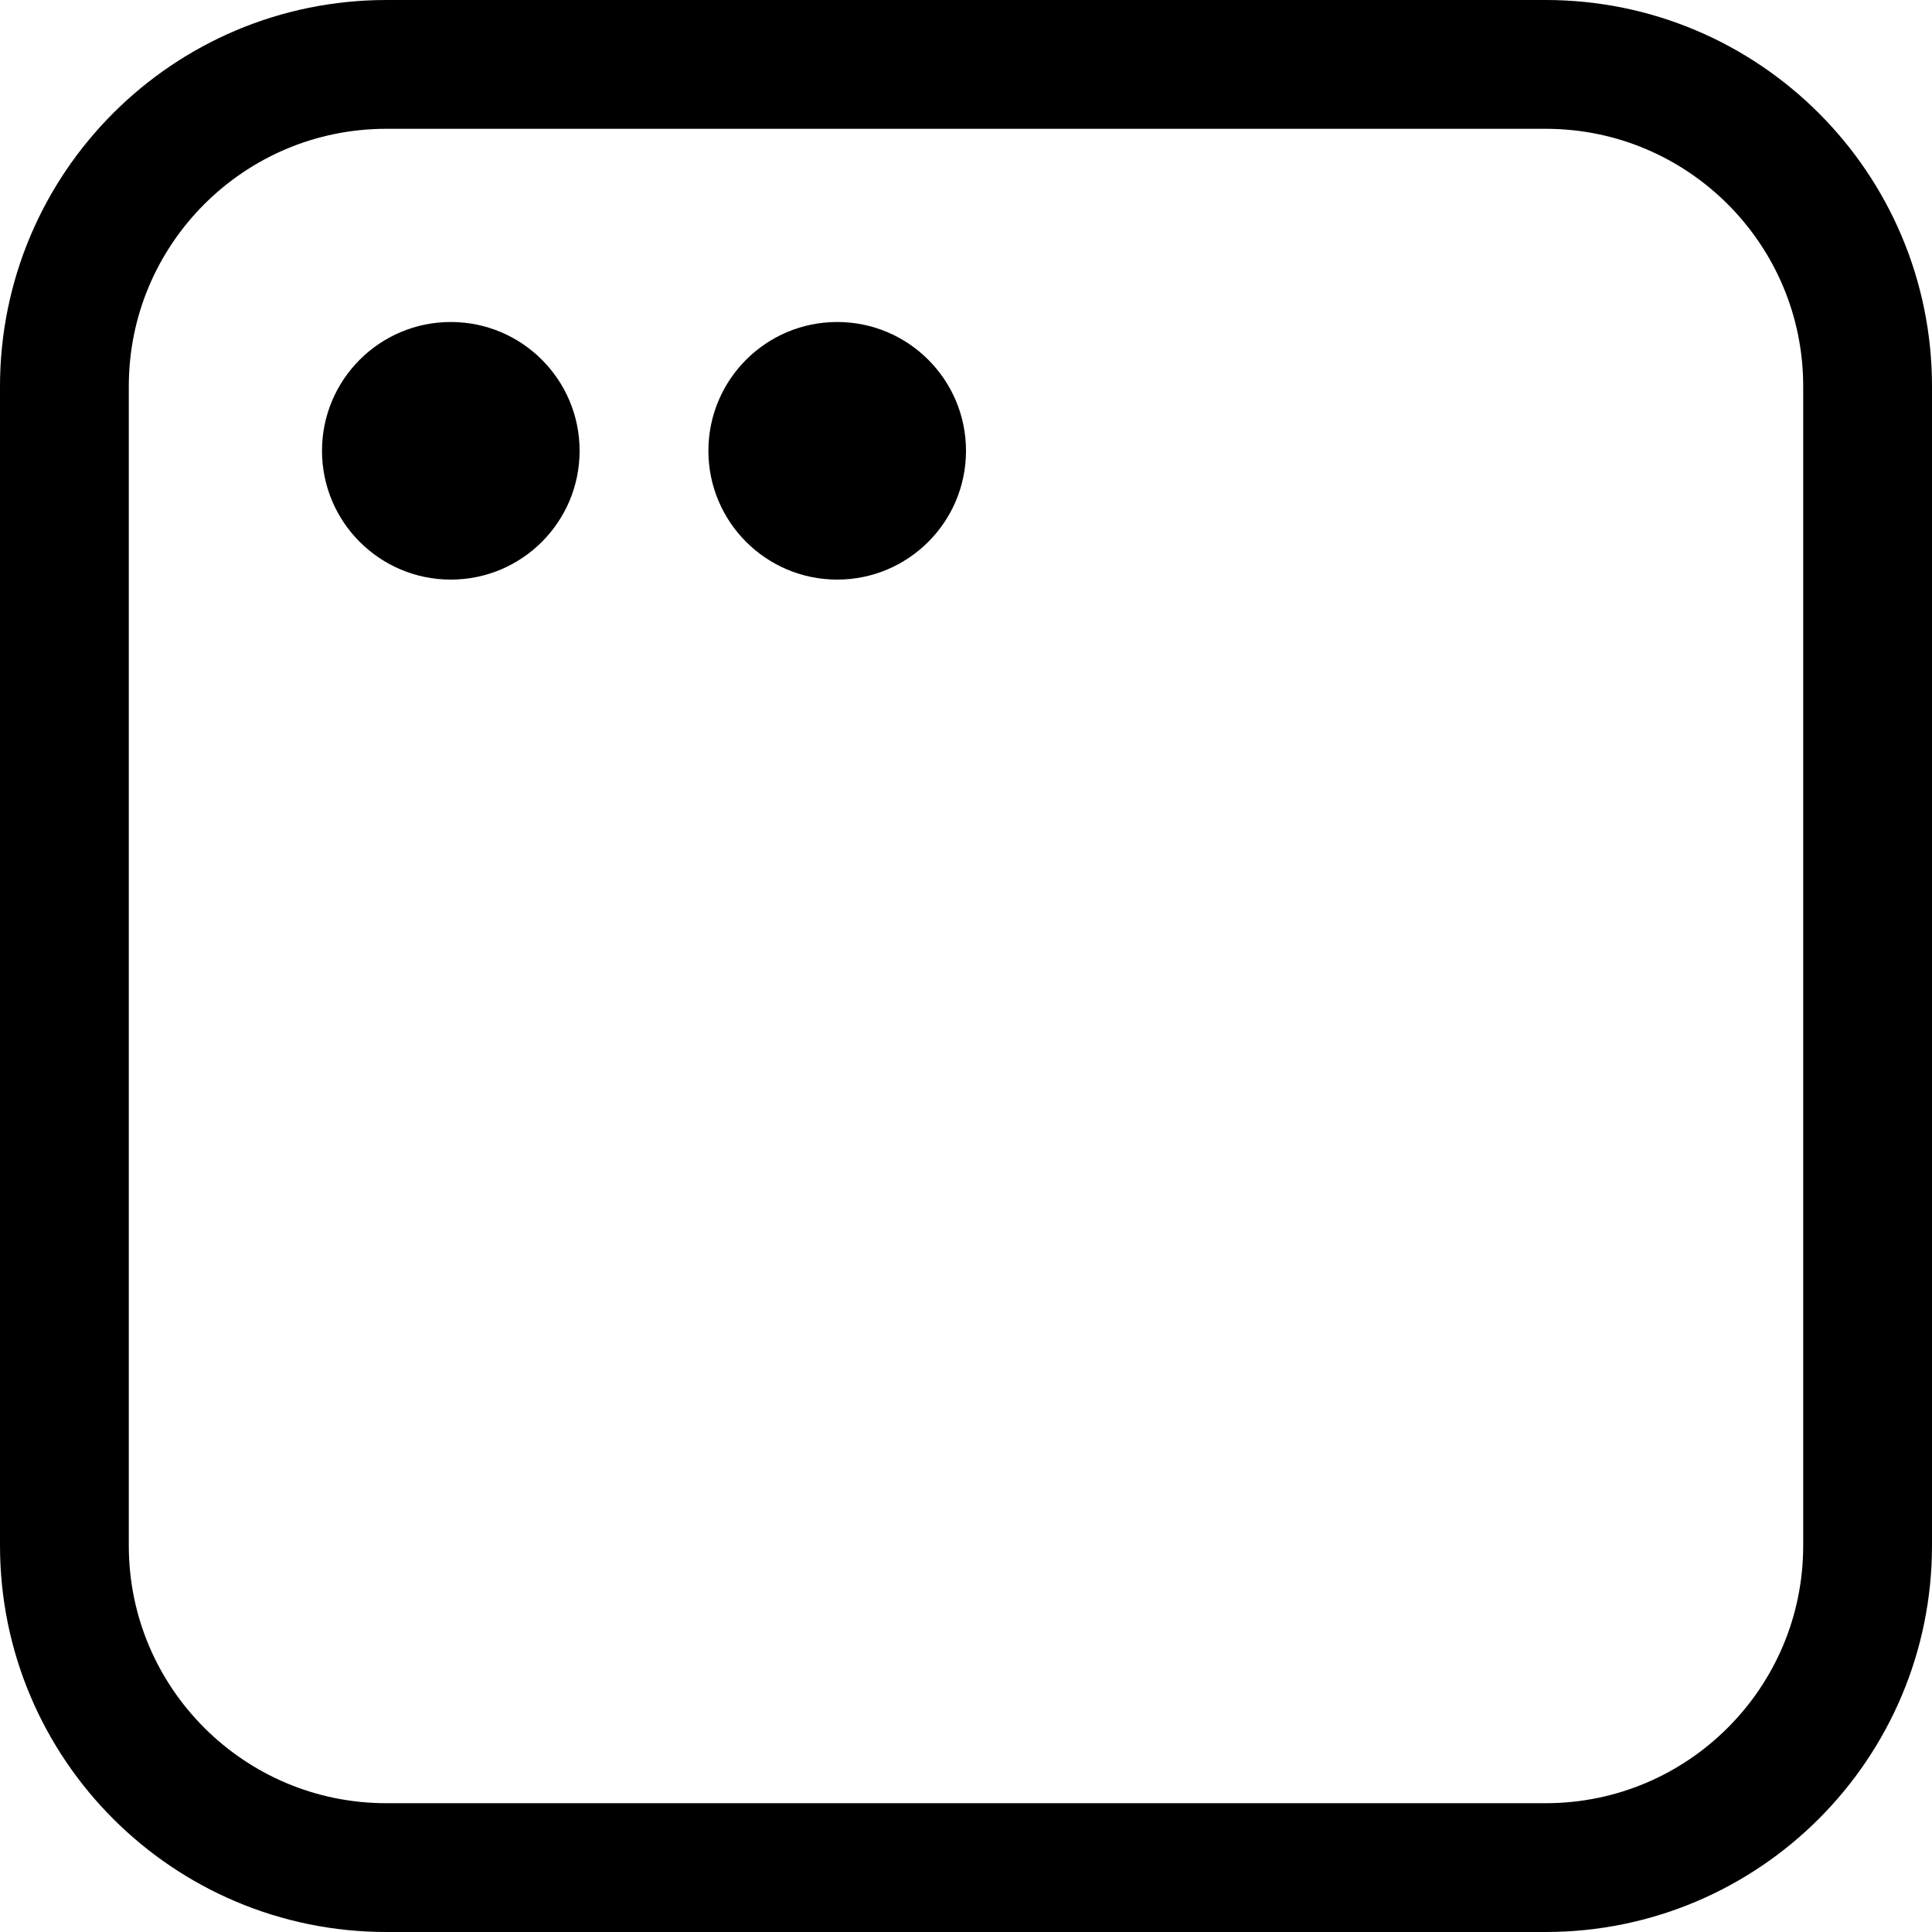
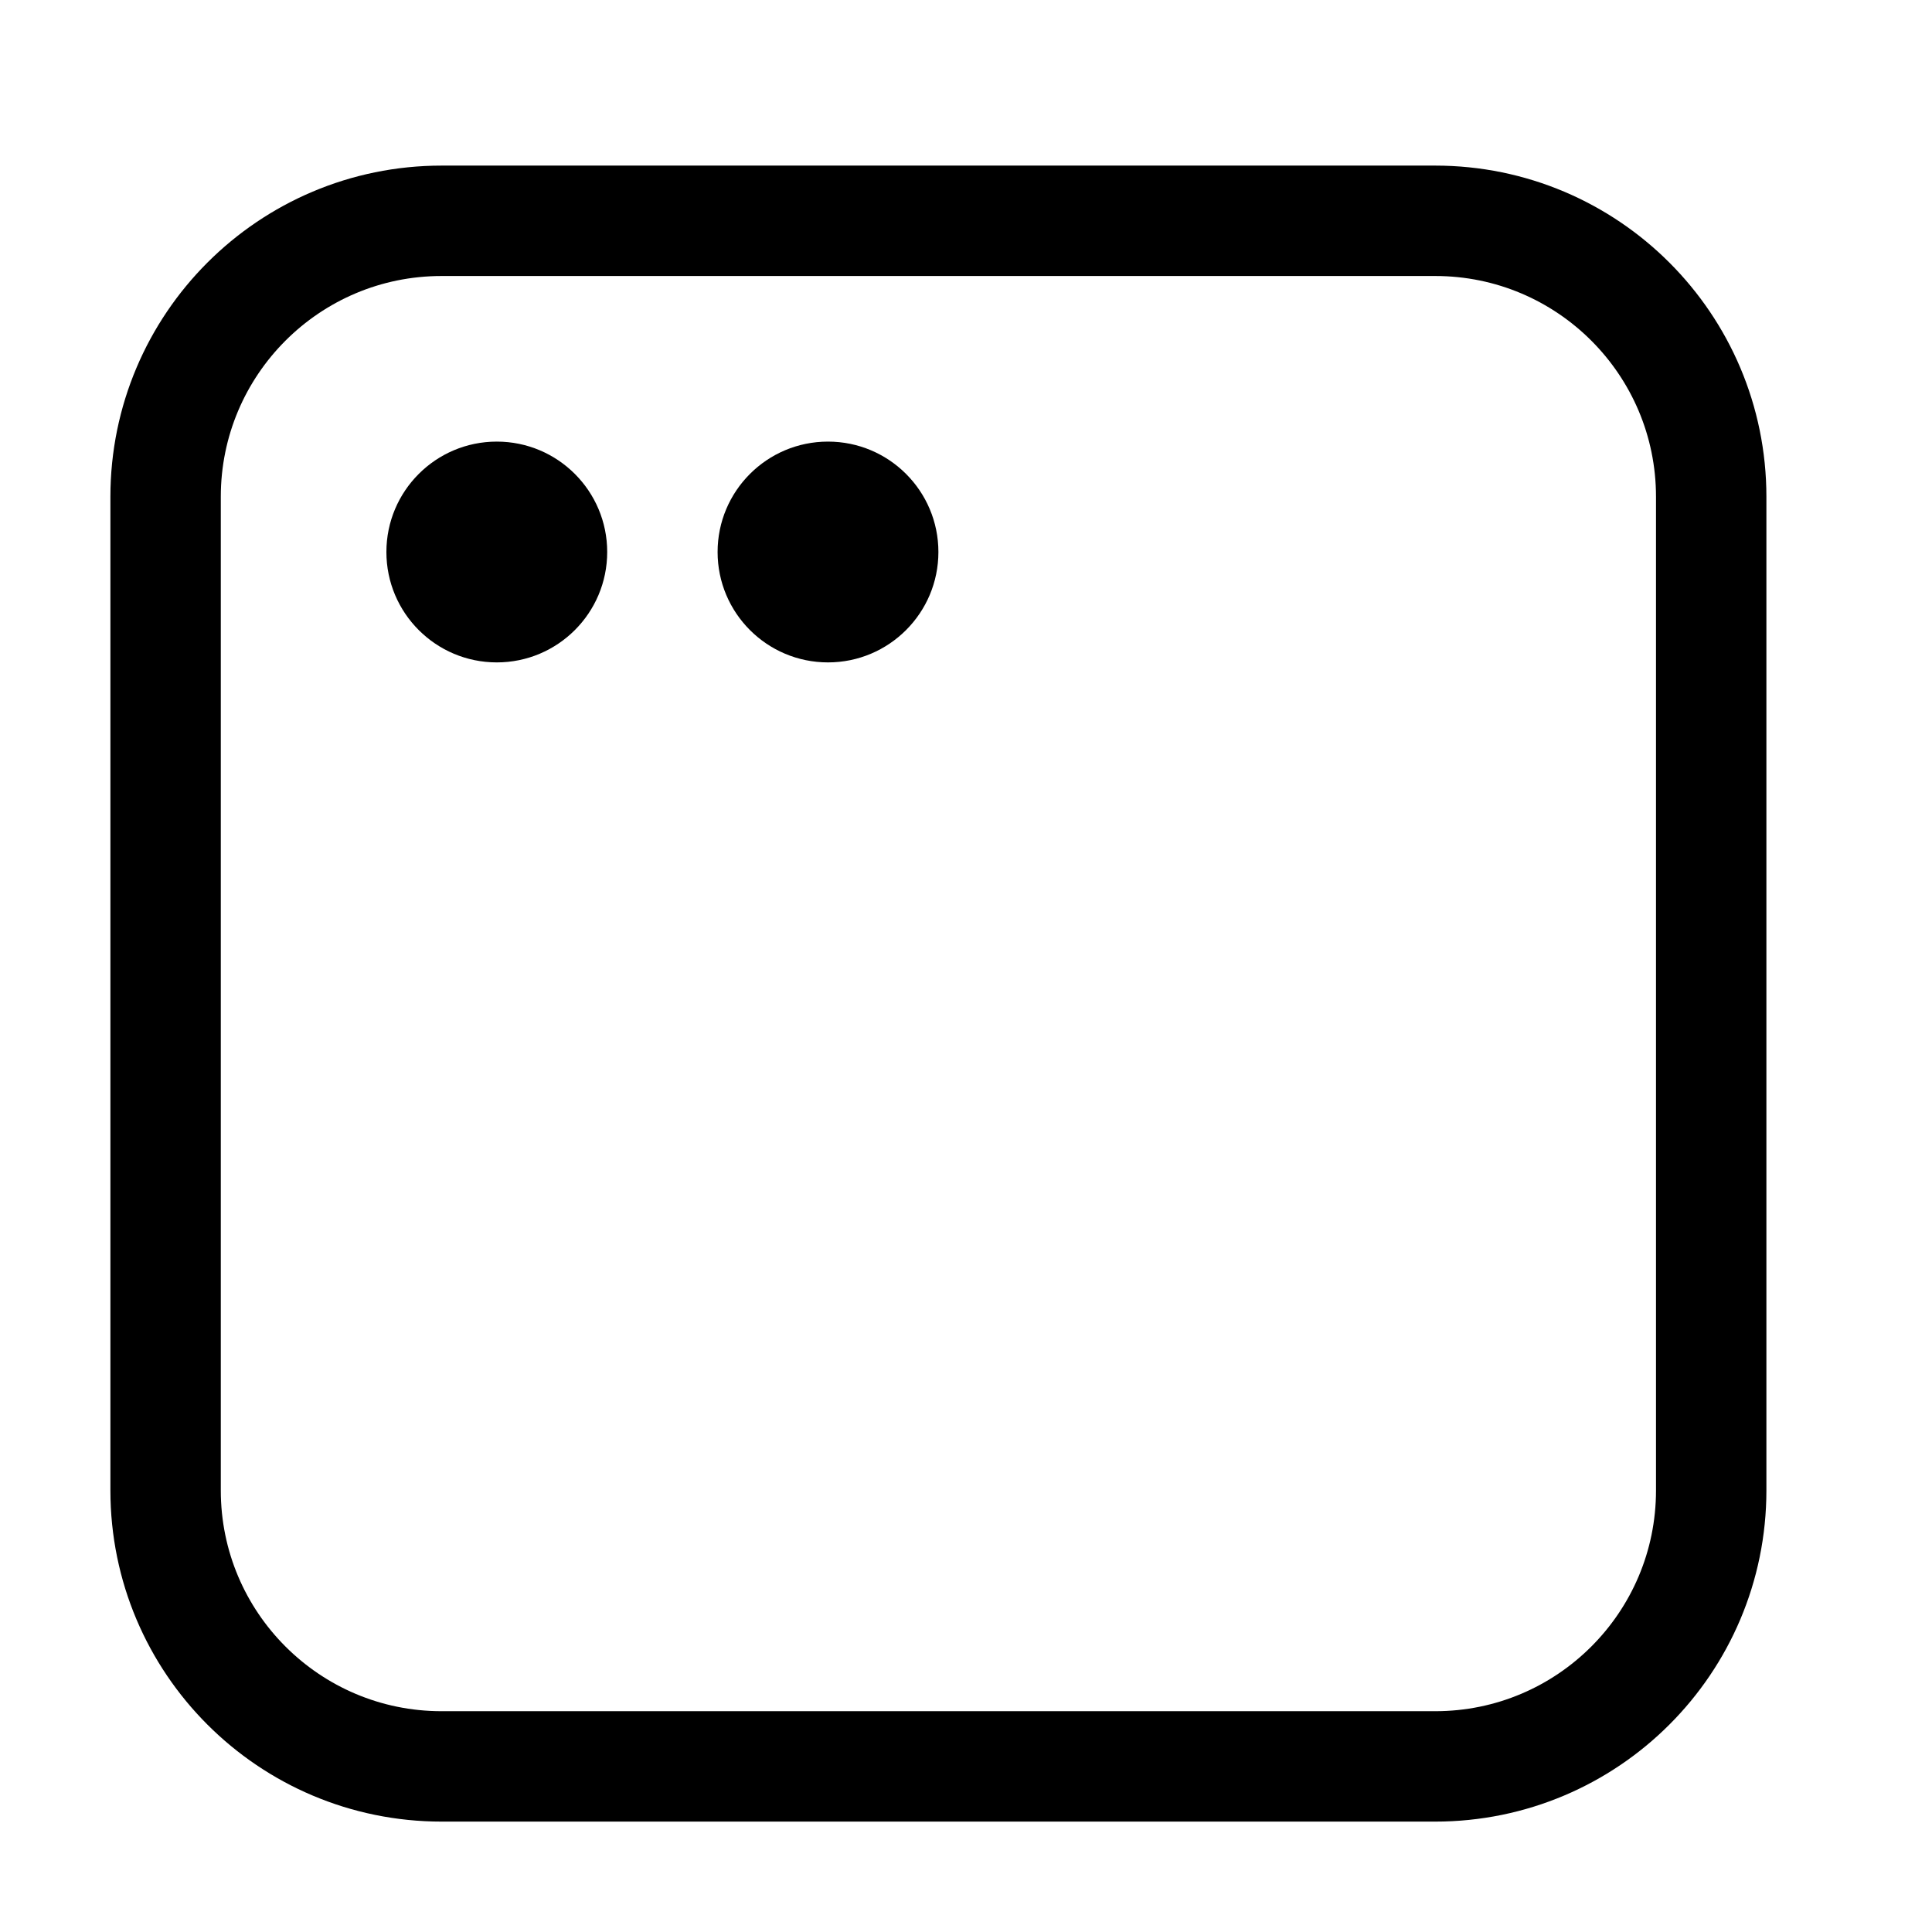
- <svg xmlns="http://www.w3.org/2000/svg" class="h-10 w-9 m-2 justify-self-start" fill="none">
-   <rect width="28" height="28" x="1" y="1" stroke="#000" stroke-width="2" rx="5" />
-   <circle cx="7" cy="7" r="2" fill="#000" />
-   <circle cx="13" cy="7" r="2" fill="#000" />
+ <svg xmlns="http://www.w3.org/2000/svg" width="35" height="35" fill="none">
+   <rect width="28" height="28" x="3" y="4" stroke="#000" stroke-width="2" rx="5" />
+   <circle cx="9" cy="10" r="2" fill="#000" />
+   <circle cx="15" cy="10" r="2" fill="#000" />
</svg>
